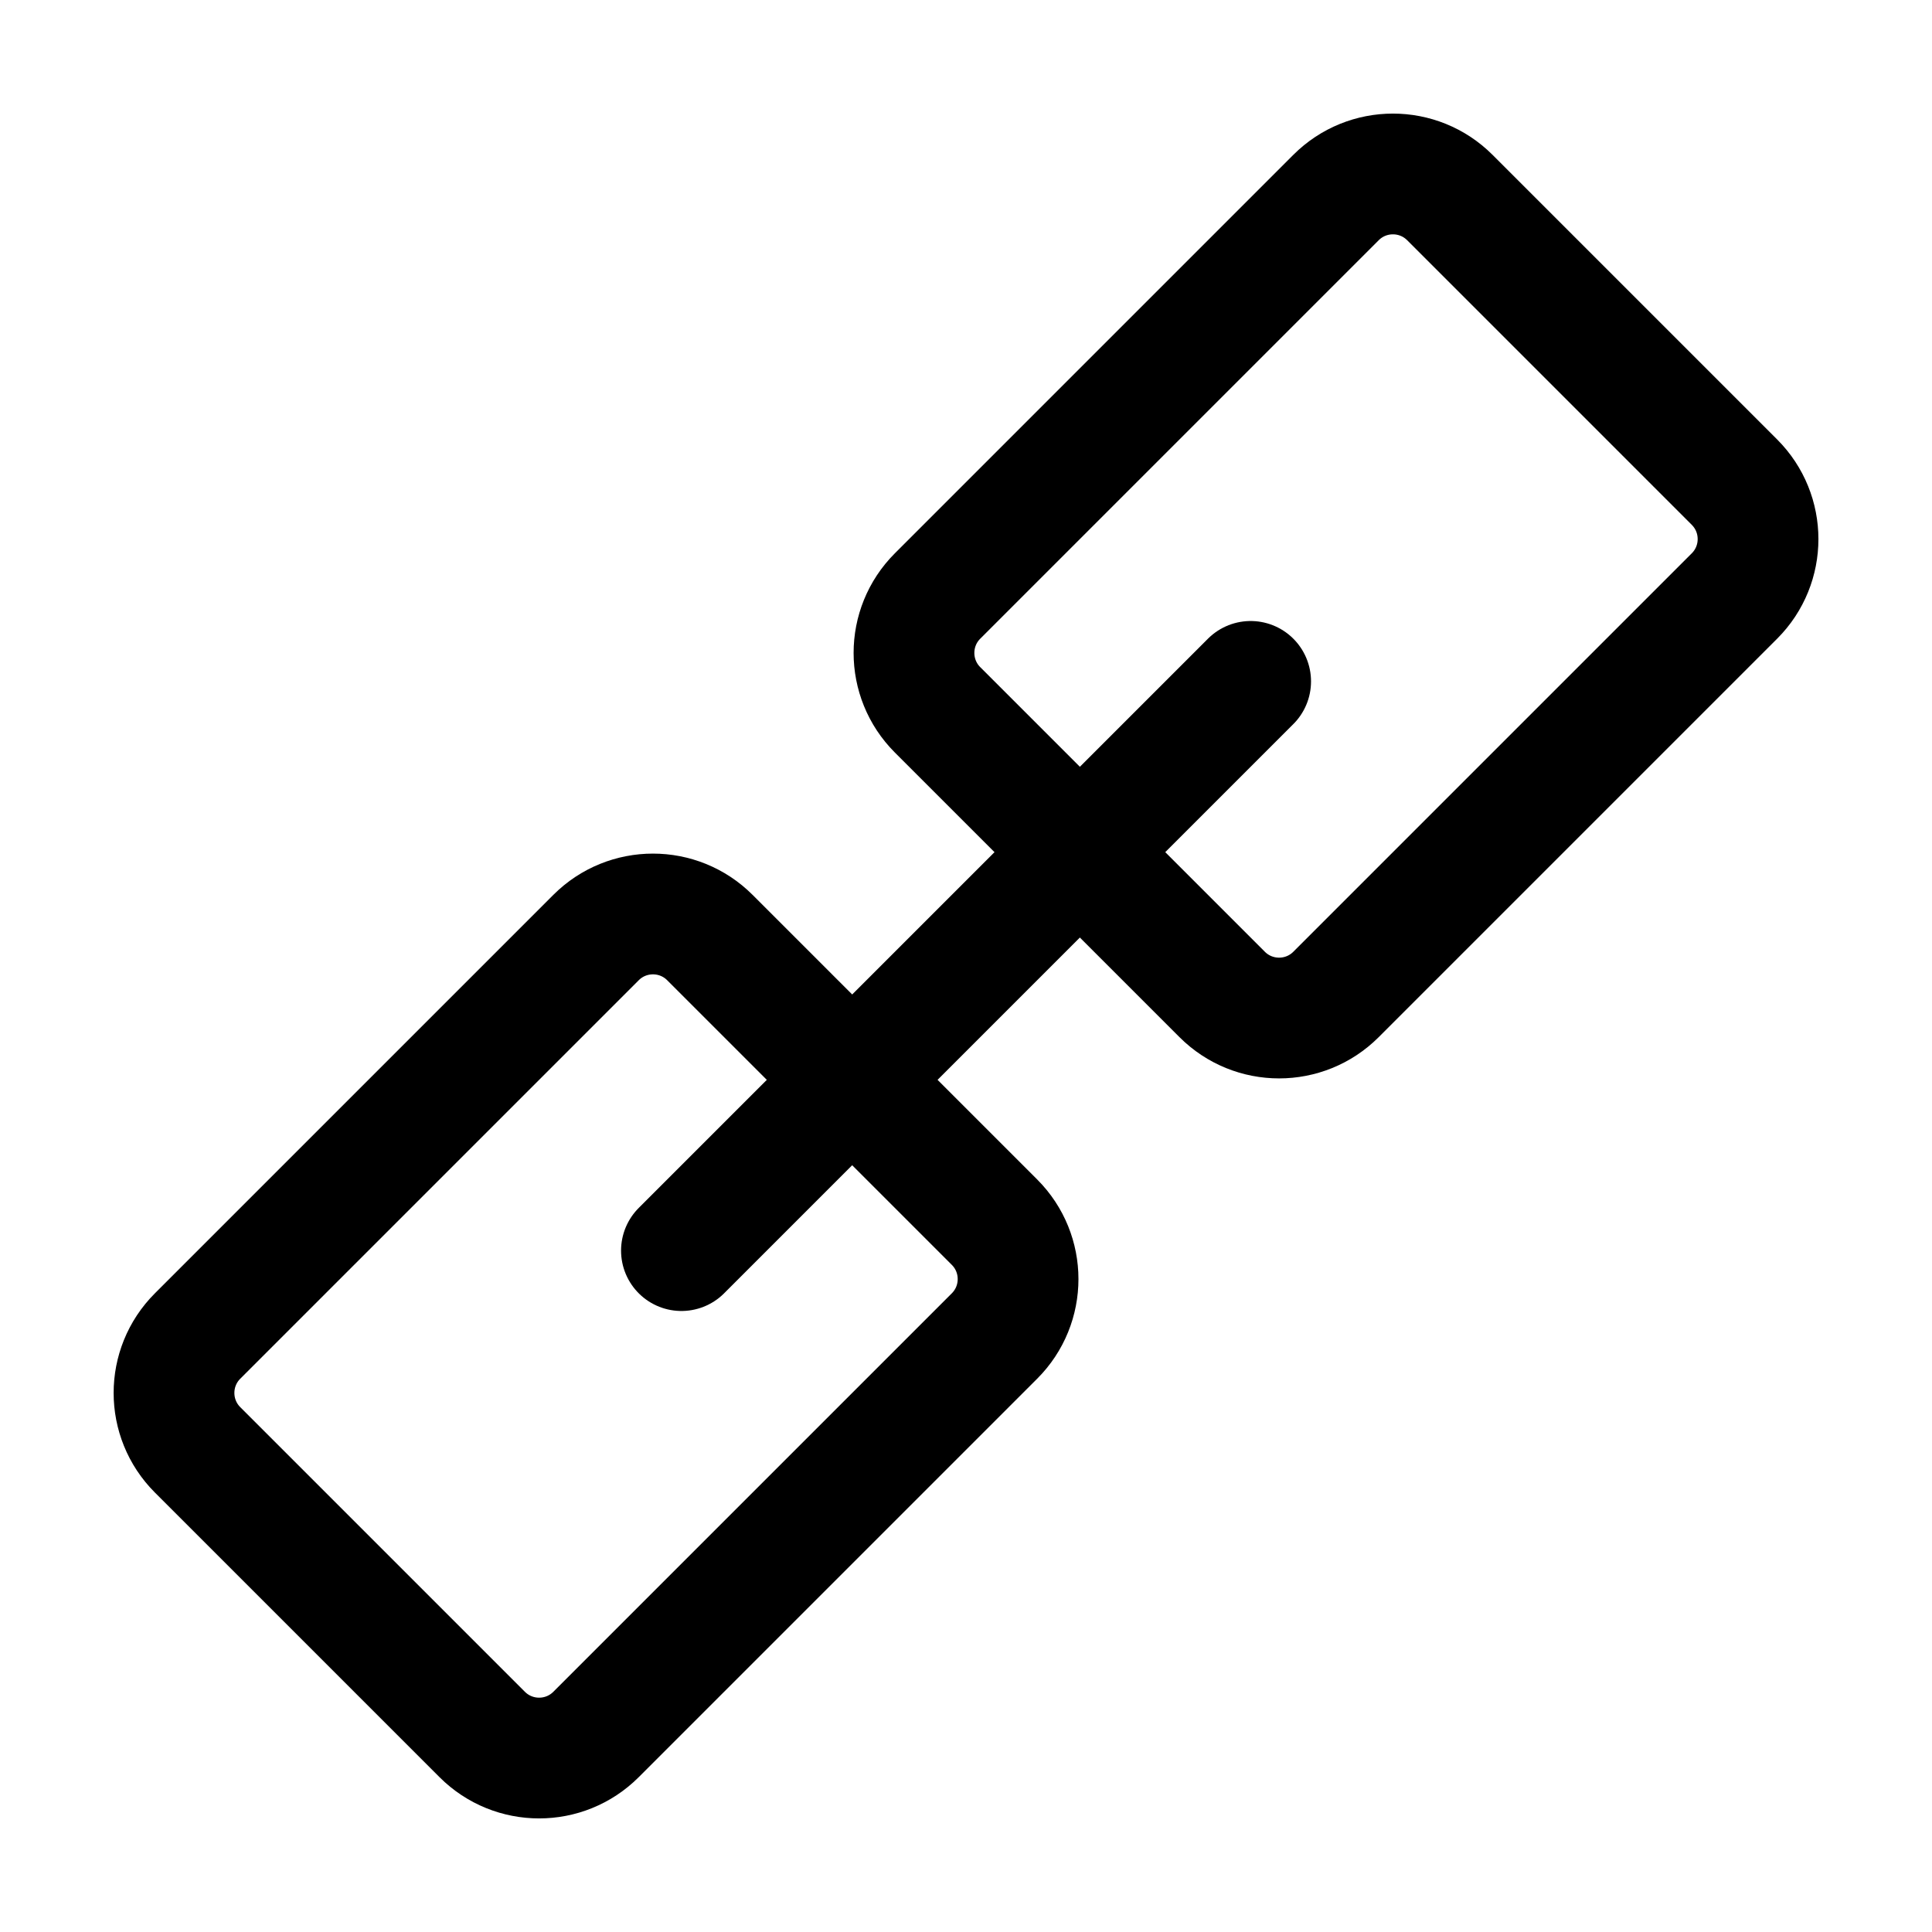
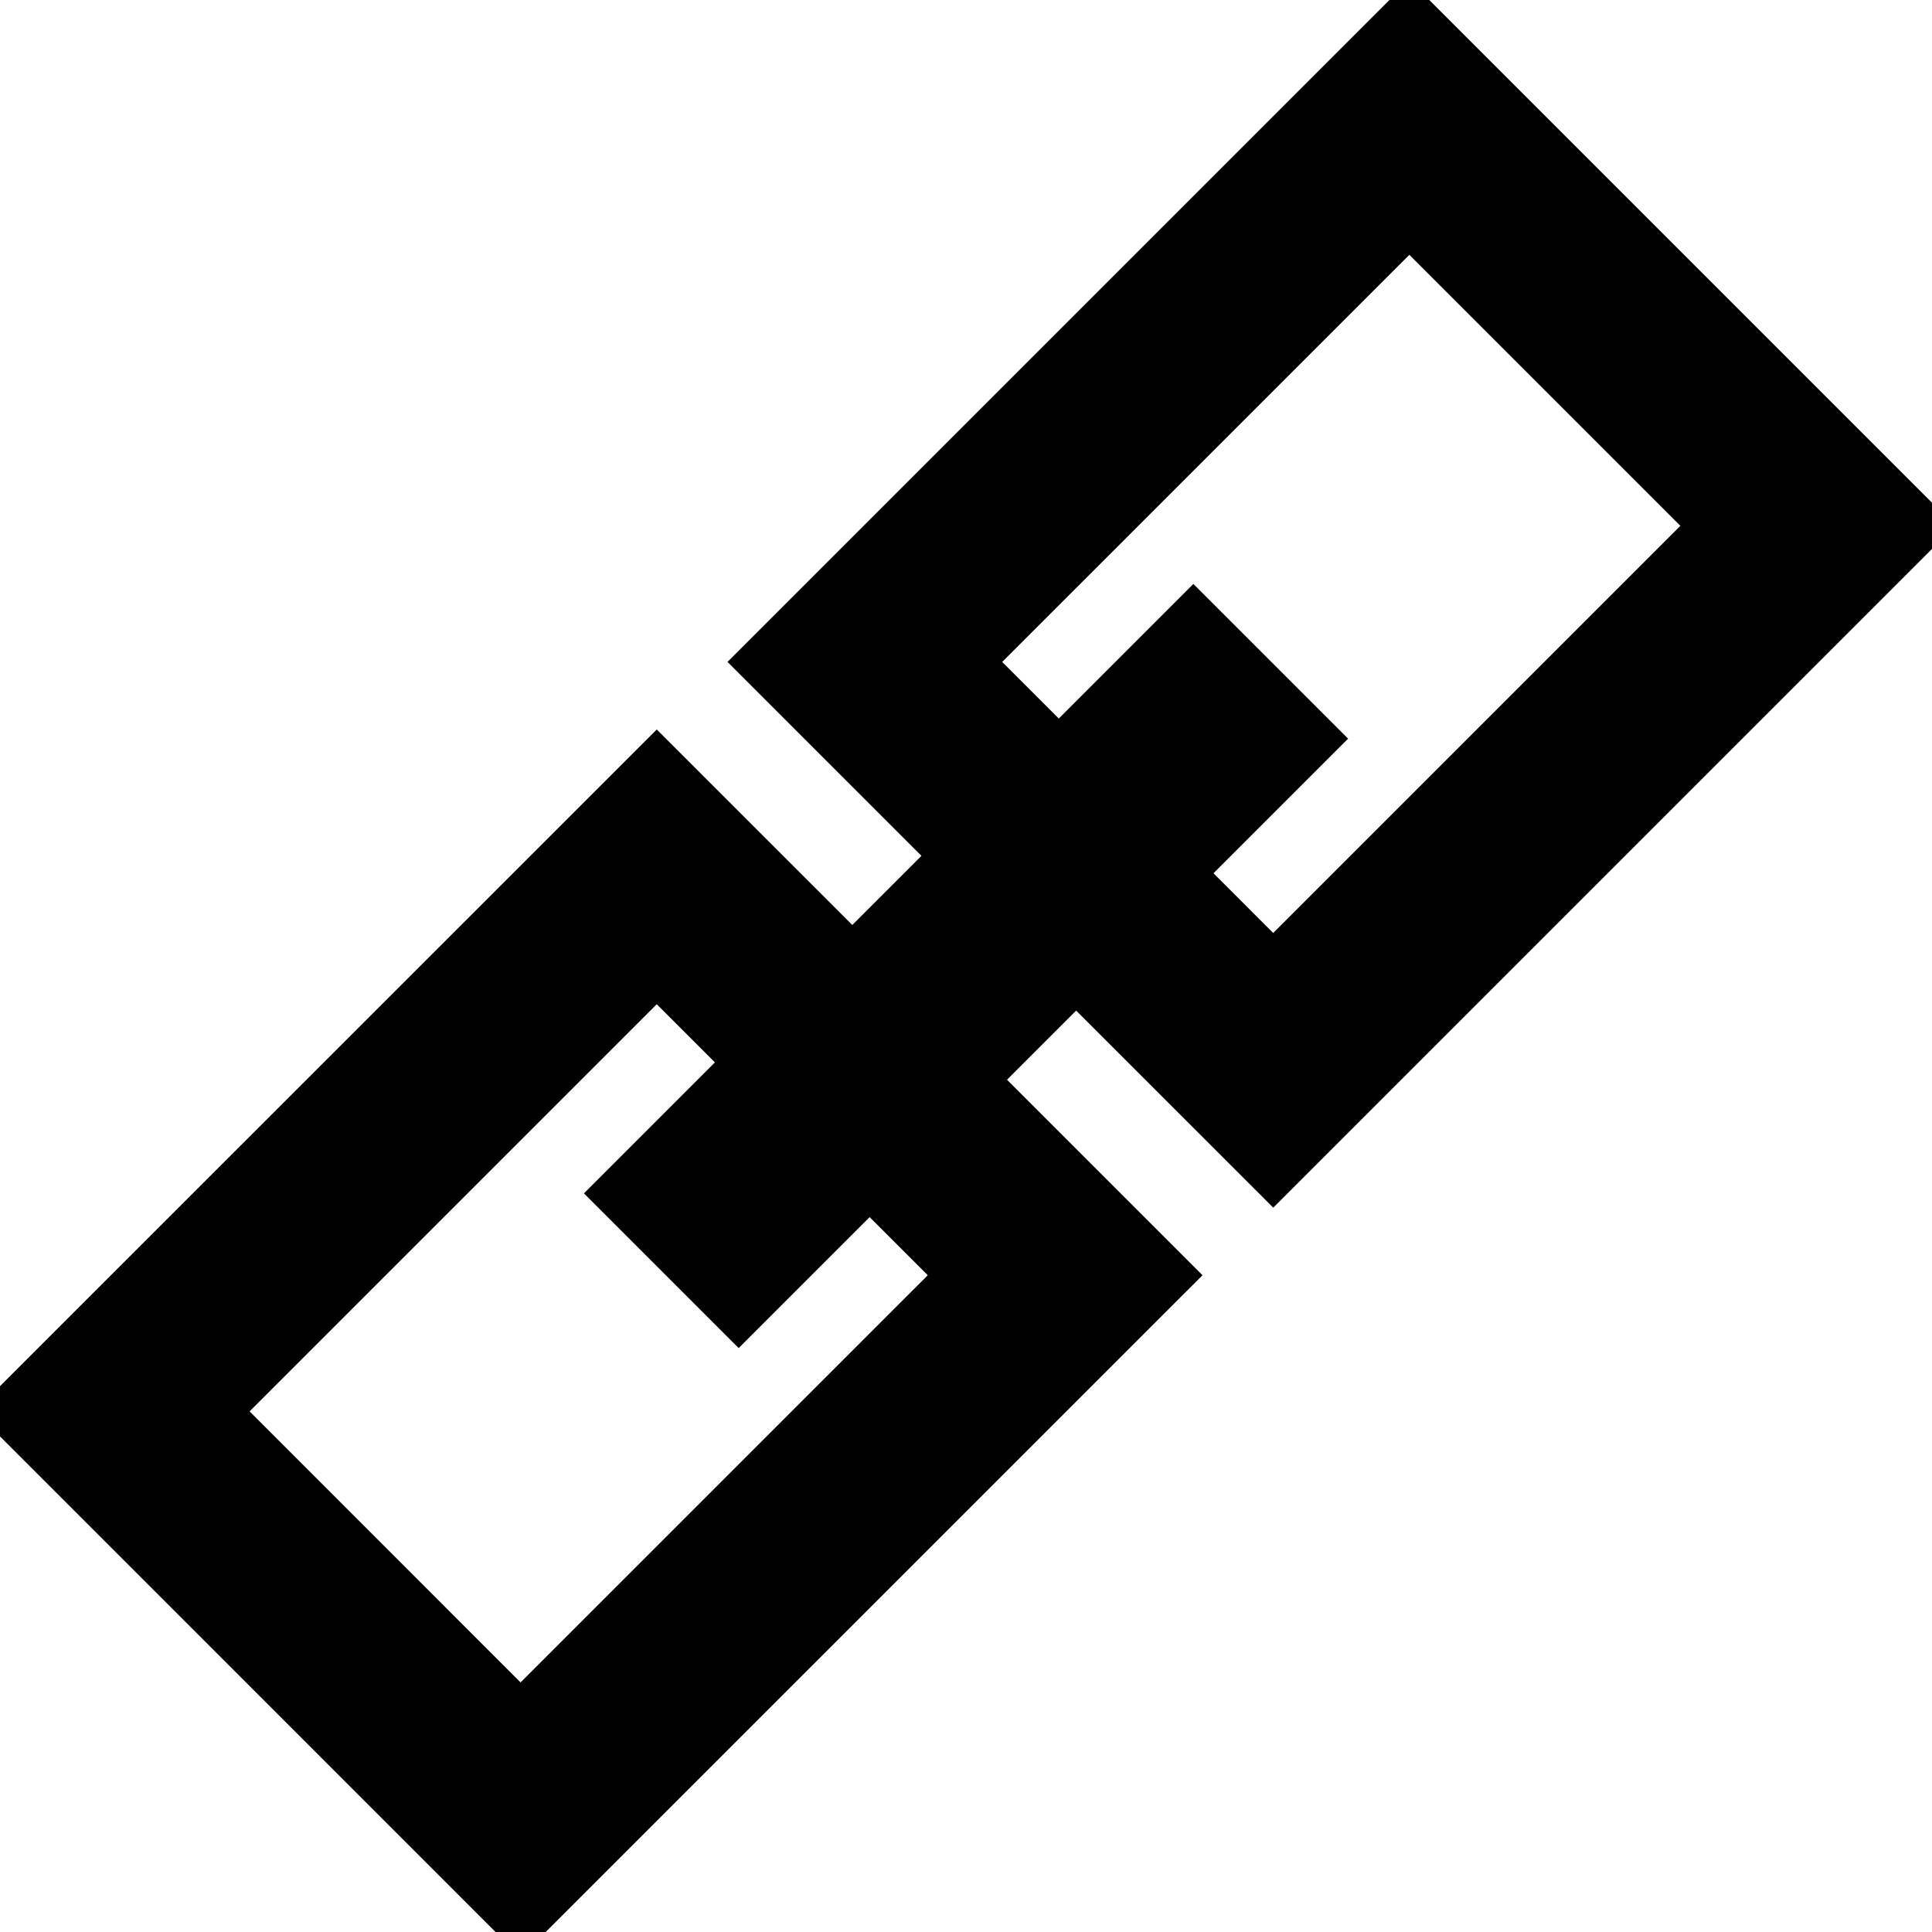
- <svg xmlns="http://www.w3.org/2000/svg" fill="none" height="48" viewBox="0 0 48 48" width="48">
-   <rect height="18" rx="2" stroke="black" stroke-linejoin="round" stroke-width="3" transform="rotate(45 34.6074 3.4939)" width="14" x="34.607" y="3.494" />
-   <rect height="18" rx="2" stroke="black" stroke-linejoin="round" stroke-width="3" transform="rotate(45 16.2227 21.8787)" width="14" x="16.223" y="21.879" />
-   <path d="M31.072 16.929L16.93 31.071" stroke="black" stroke-linecap="round" stroke-linejoin="round" stroke-width="3" />
+ <svg xmlns="http://www.w3.org/2000/svg" enable-background="new 0 0 48 48" height="48px" id="Layer_4" version="1.1" viewBox="0 0 48 48" width="48px" xml:space="preserve">
+   <path d="M31.634,29.297l16.233-16.233L35.015,0.212L18.782,16.445l4.818,4.818l-2.425,2.425l-4.858-4.857L0.083,35.063l12.852,12.853l16.234-16.233l-4.857-4.857l2.425-2.425L31.634,29.297z M23.757,31.683L12.933,42.506l-7.439-7.441l10.823-10.822l2.152,2.152l-3.254,3.254l3.137,3.137l3.254-3.254L23.757,31.683z M24.192,16.446L35.015,5.624l7.44,7.44L31.632,23.887l-2.19-2.191l3.344-3.344l-3.137-3.137l-3.344,3.344L24.192,16.446z" fill="current" stroke="black" stroke-width="1" />
</svg>
